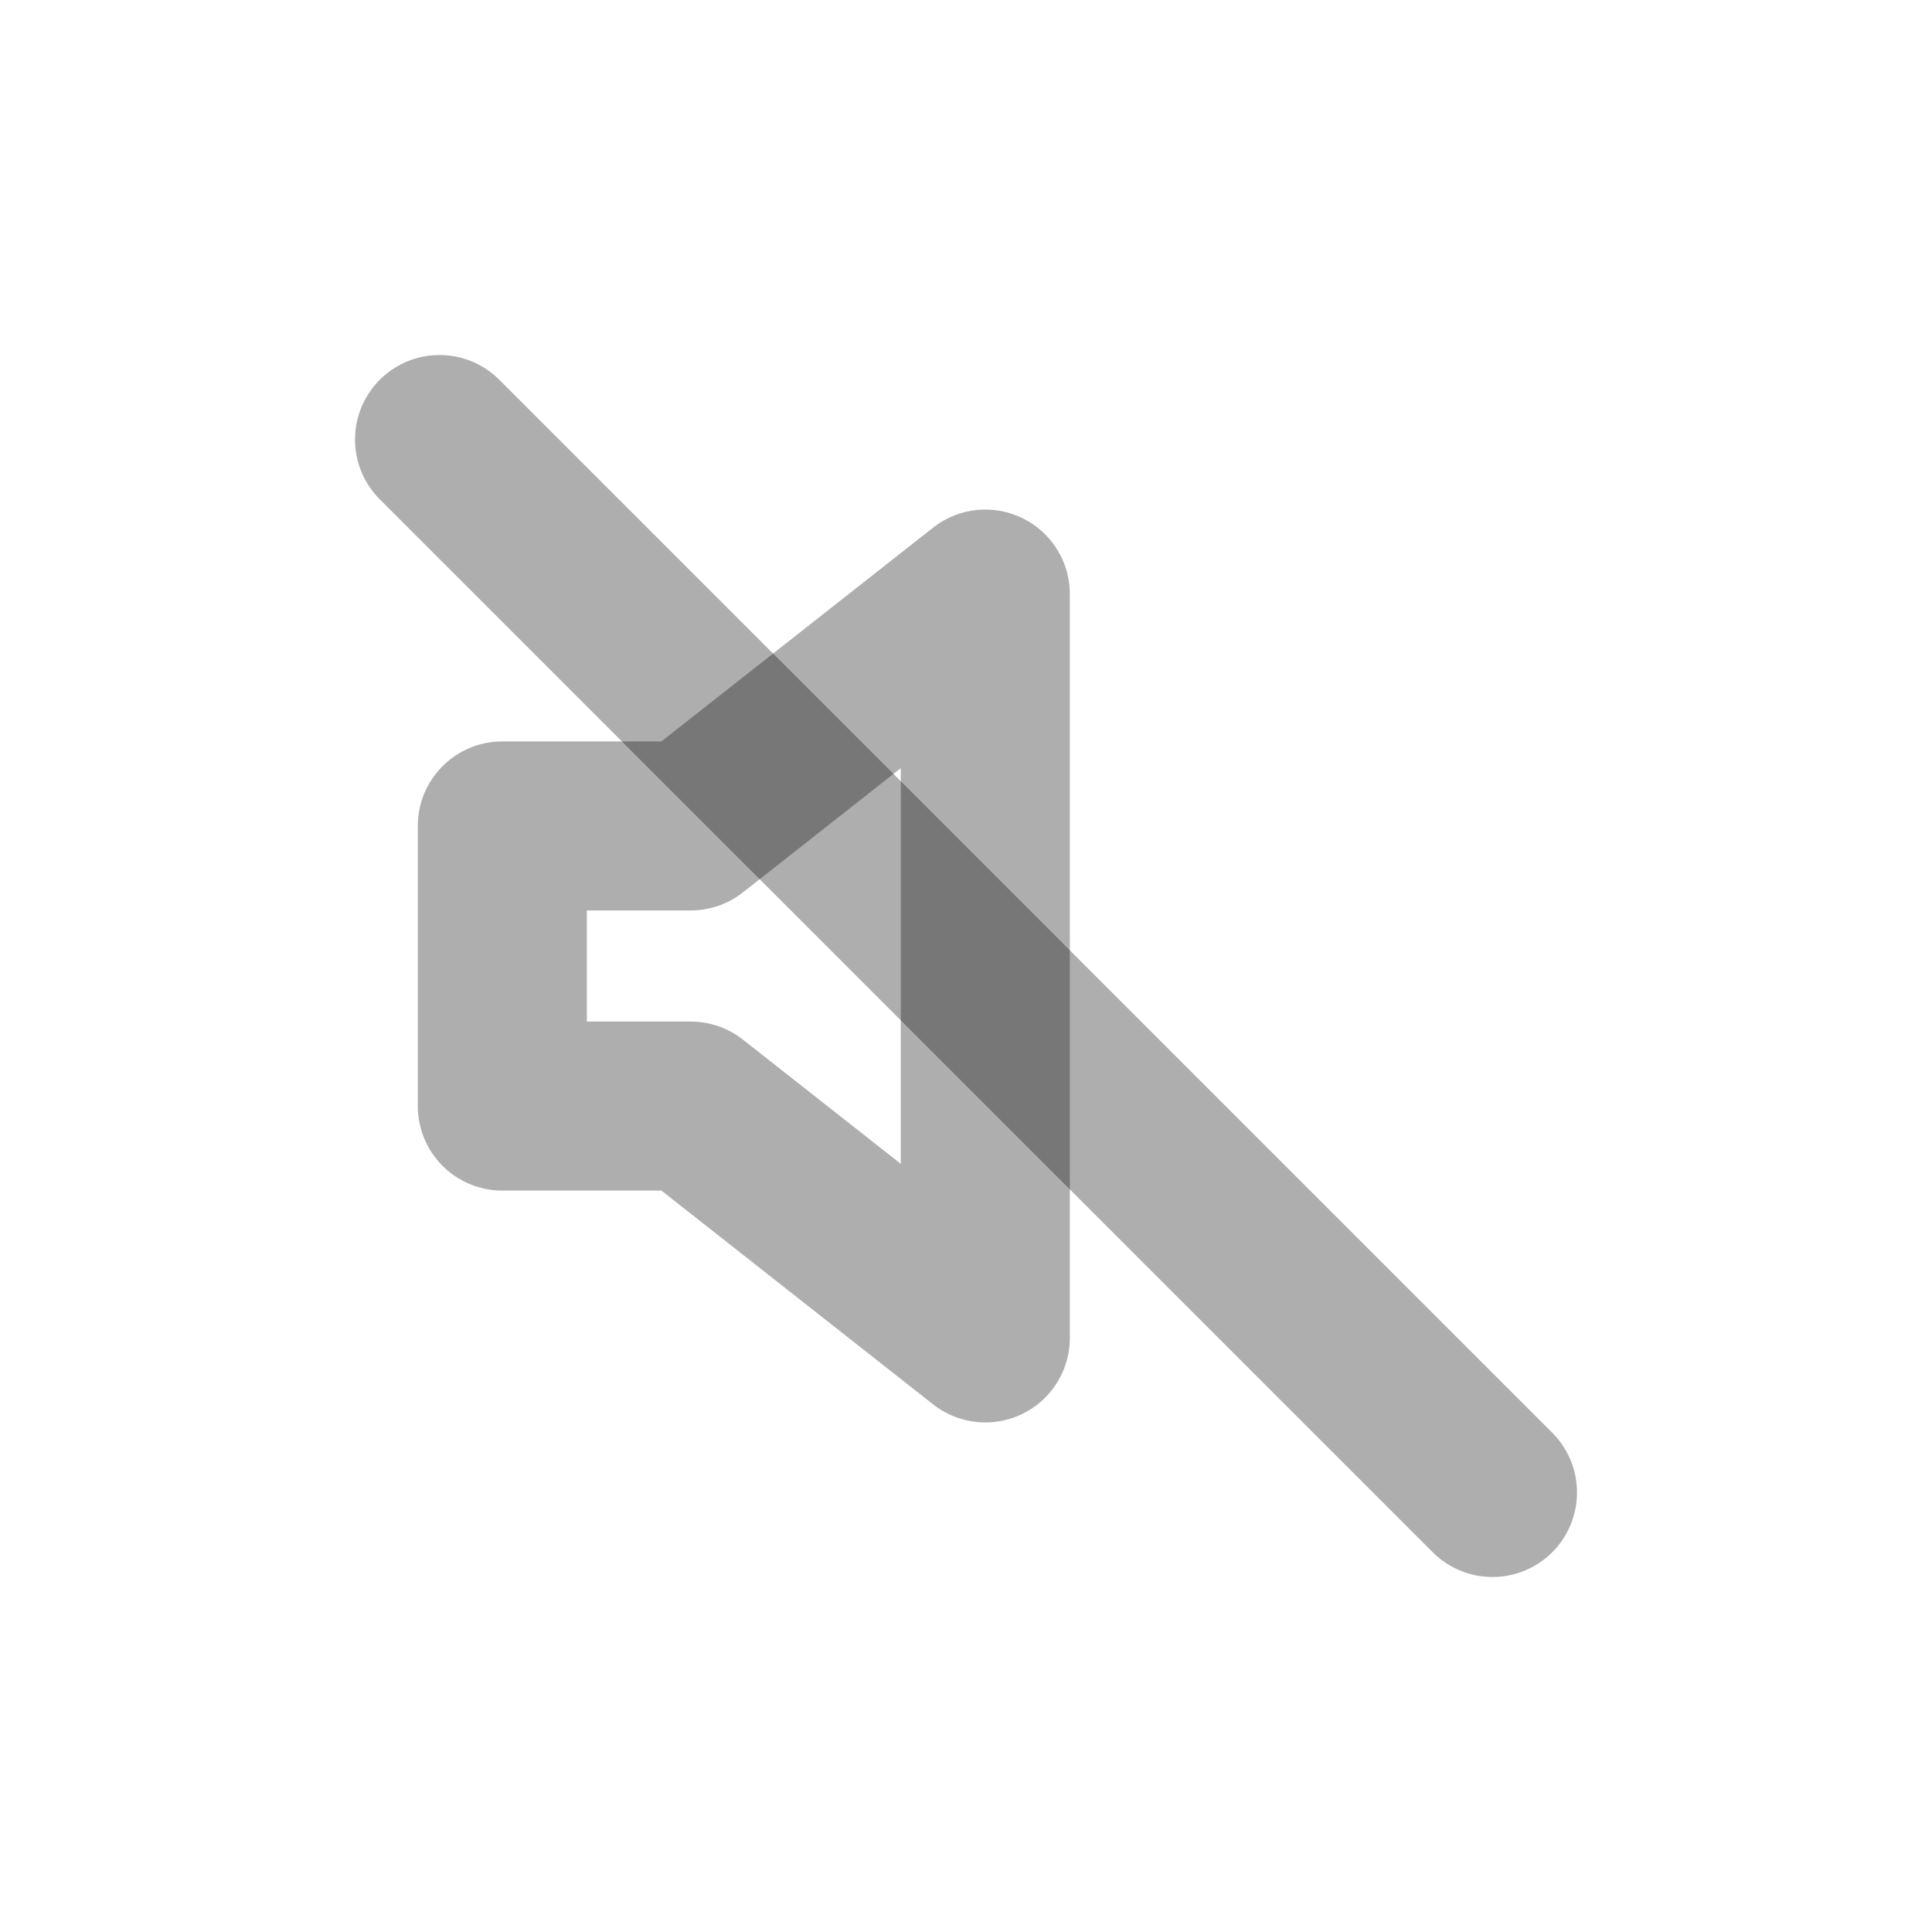
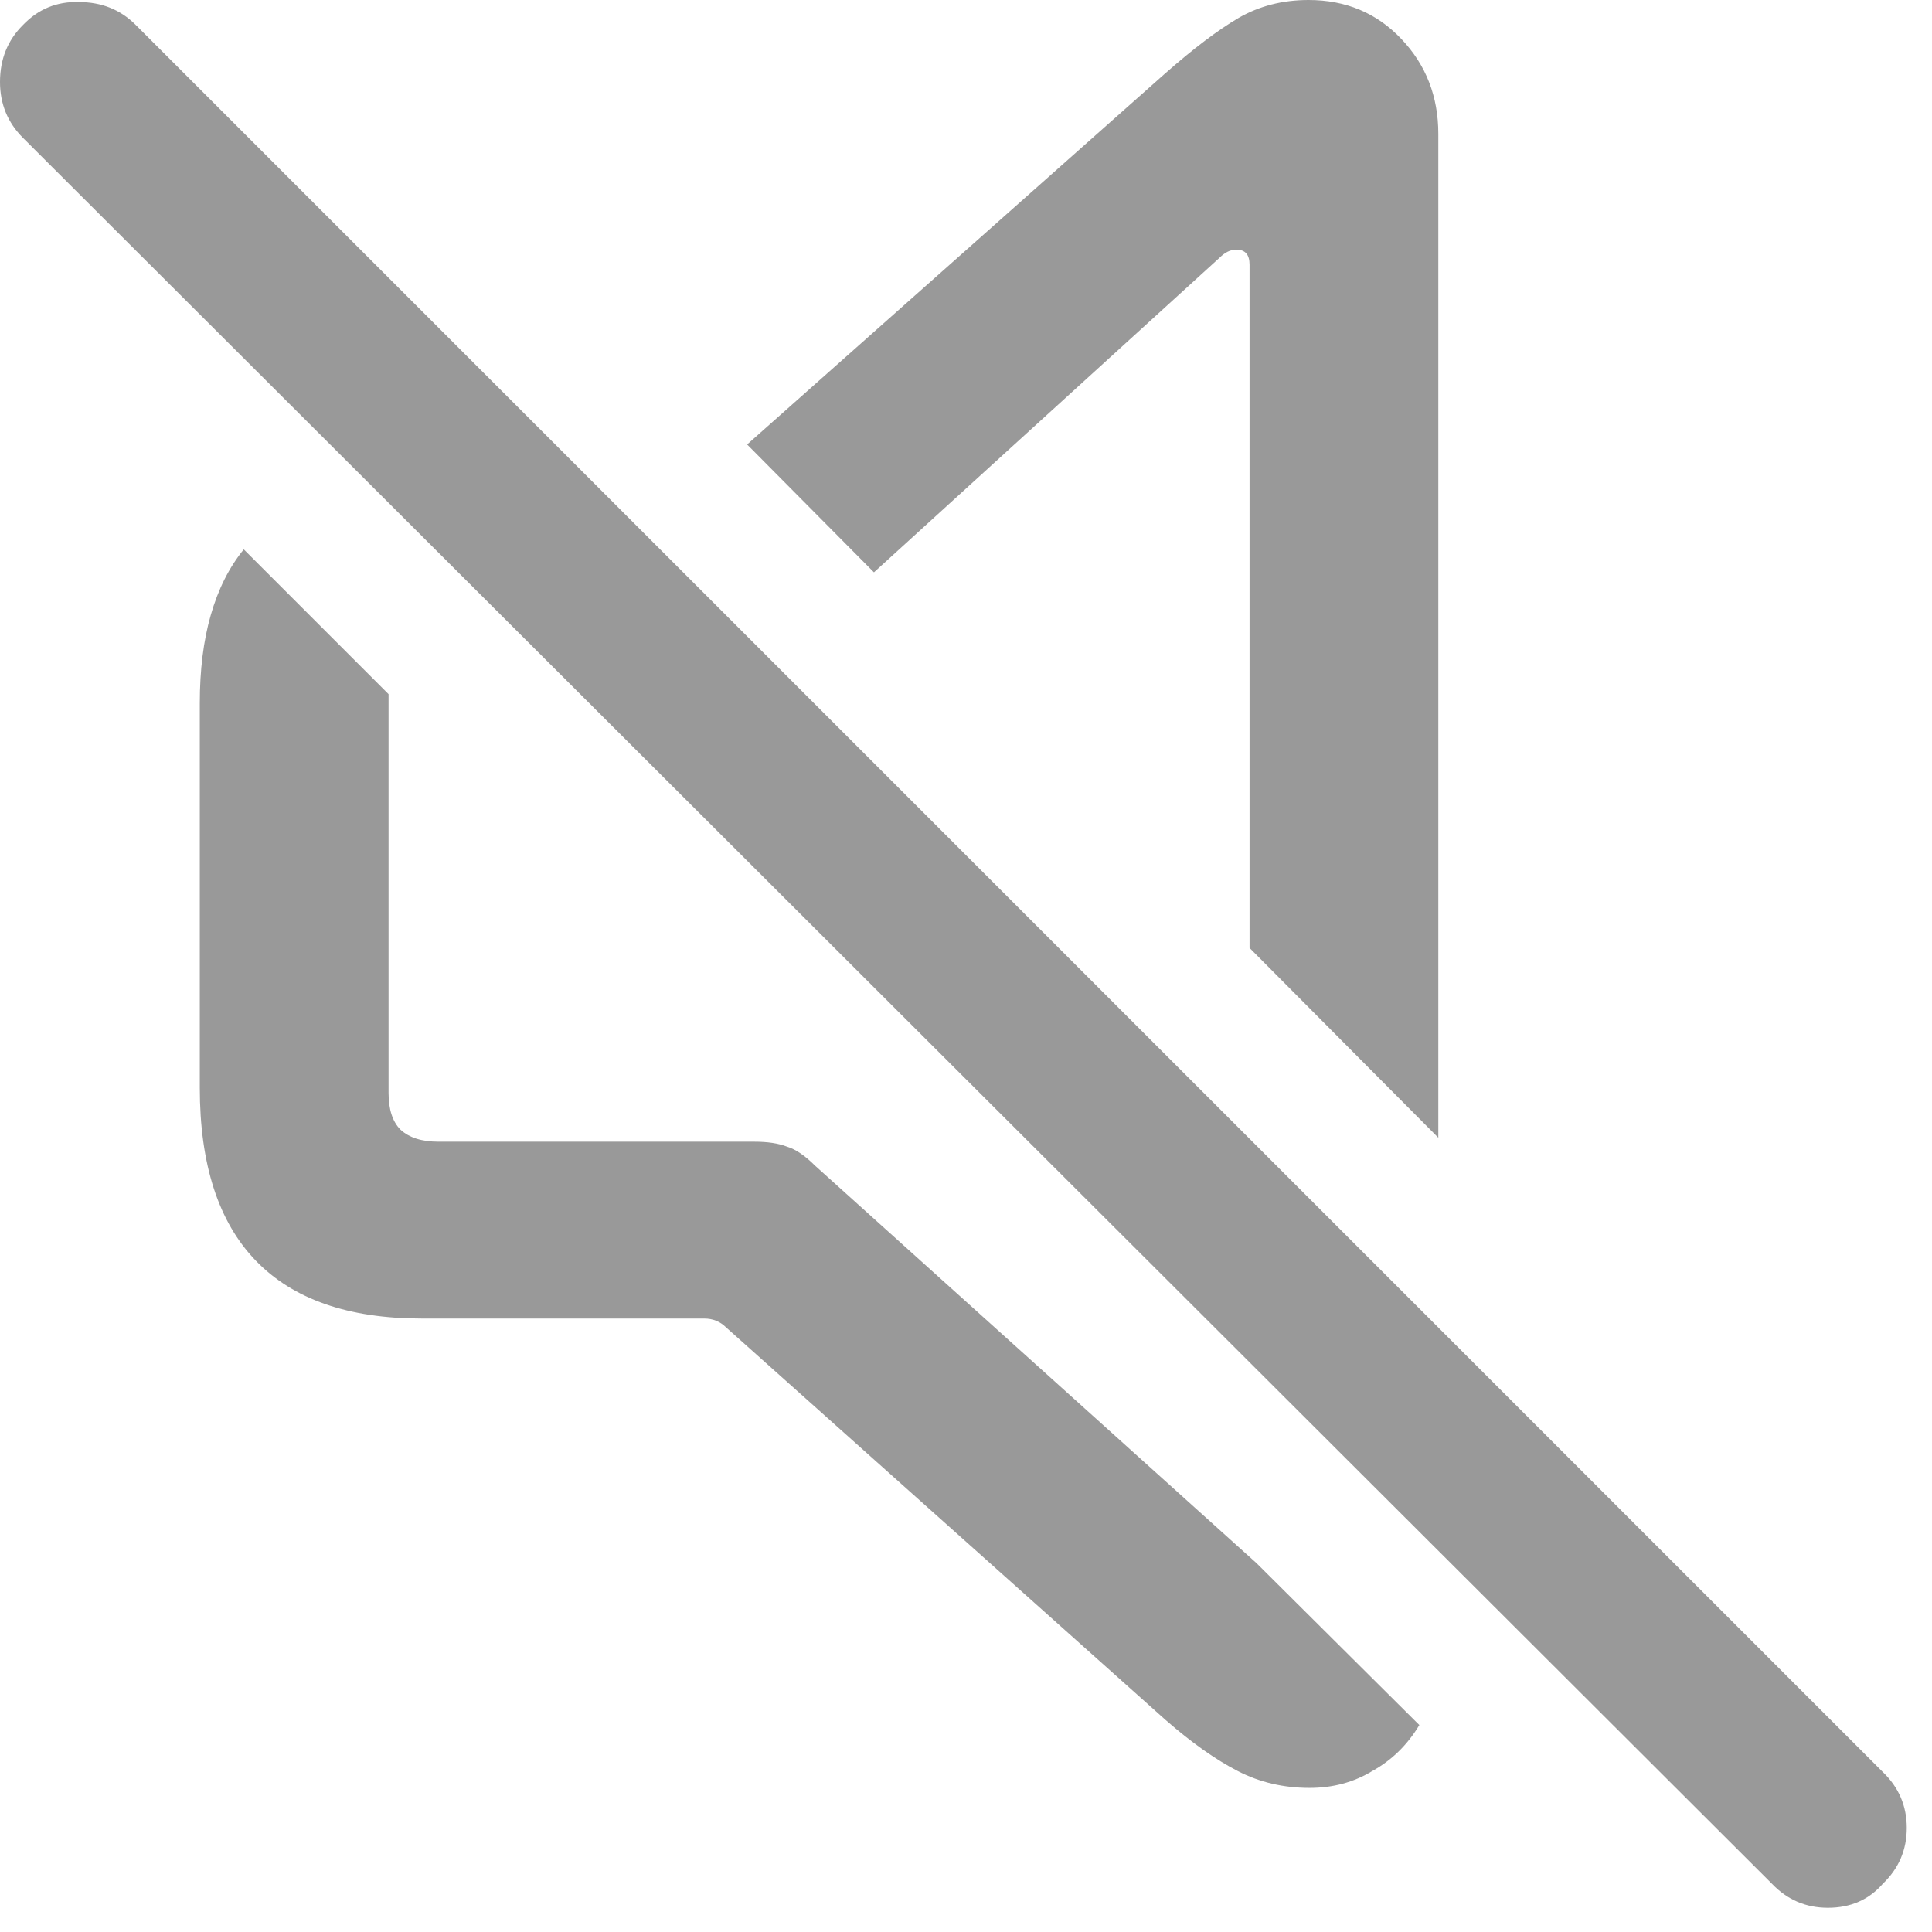
- <svg xmlns="http://www.w3.org/2000/svg" viewBox="0 0 20 20" fill="none">
-   <path d="M10.2 6.15 7.15 8.55H5.2v2.9h1.95L10.2 13.85V6.15Z" stroke="#000" stroke-opacity="0.32" stroke-width="1.75" stroke-linejoin="round" stroke-linecap="round" />
-   <path d="M4.55 4.55 15.45 15.45" stroke="#000" stroke-opacity="0.32" stroke-width="1.75" stroke-linecap="round" />
+ <svg xmlns="http://www.w3.org/2000/svg" width="17" height="17" viewBox="0 0 17 17" fill="none">
+   <path d="M3.709 11.602C3.064 11.602 2.578 11.432 2.25 11.092C1.922 10.752 1.758 10.245 1.758 9.571V6.188C1.758 5.895 1.79 5.637 1.854 5.414C1.919 5.186 2.016 4.992 2.145 4.834L3.419 6.108V9.615C3.419 9.762 3.454 9.87 3.524 9.94C3.601 10.011 3.712 10.046 3.858 10.046H6.636C6.753 10.046 6.85 10.06 6.926 10.09C7.002 10.113 7.084 10.169 7.172 10.257L11.057 13.755L12.489 15.179C12.384 15.354 12.246 15.489 12.076 15.583C11.912 15.683 11.727 15.732 11.523 15.732C11.294 15.732 11.083 15.683 10.89 15.583C10.696 15.483 10.485 15.334 10.257 15.135L6.39 11.681C6.337 11.628 6.272 11.602 6.196 11.602H3.709ZM12.656 10.011L10.995 8.341V2.329C10.995 2.241 10.957 2.197 10.881 2.197C10.852 2.197 10.825 2.203 10.802 2.215C10.778 2.227 10.755 2.244 10.731 2.268L7.69 5.036L6.574 3.911L10.248 0.65C10.5 0.428 10.717 0.264 10.898 0.158C11.08 0.053 11.285 0 11.514 0C11.842 0 12.114 0.114 12.331 0.343C12.548 0.571 12.656 0.85 12.656 1.178V10.011ZM15.592 16.576L0.202 1.213C0.067 1.078 0 0.914 0 0.721C0 0.521 0.067 0.354 0.202 0.22C0.337 0.079 0.501 0.012 0.694 0.018C0.894 0.018 1.061 0.085 1.195 0.22L16.567 15.592C16.708 15.727 16.778 15.891 16.778 16.084C16.778 16.277 16.708 16.441 16.567 16.576C16.444 16.717 16.283 16.787 16.084 16.787C15.891 16.787 15.727 16.717 15.592 16.576Z" fill="black" fill-opacity="0.4" />
</svg>
